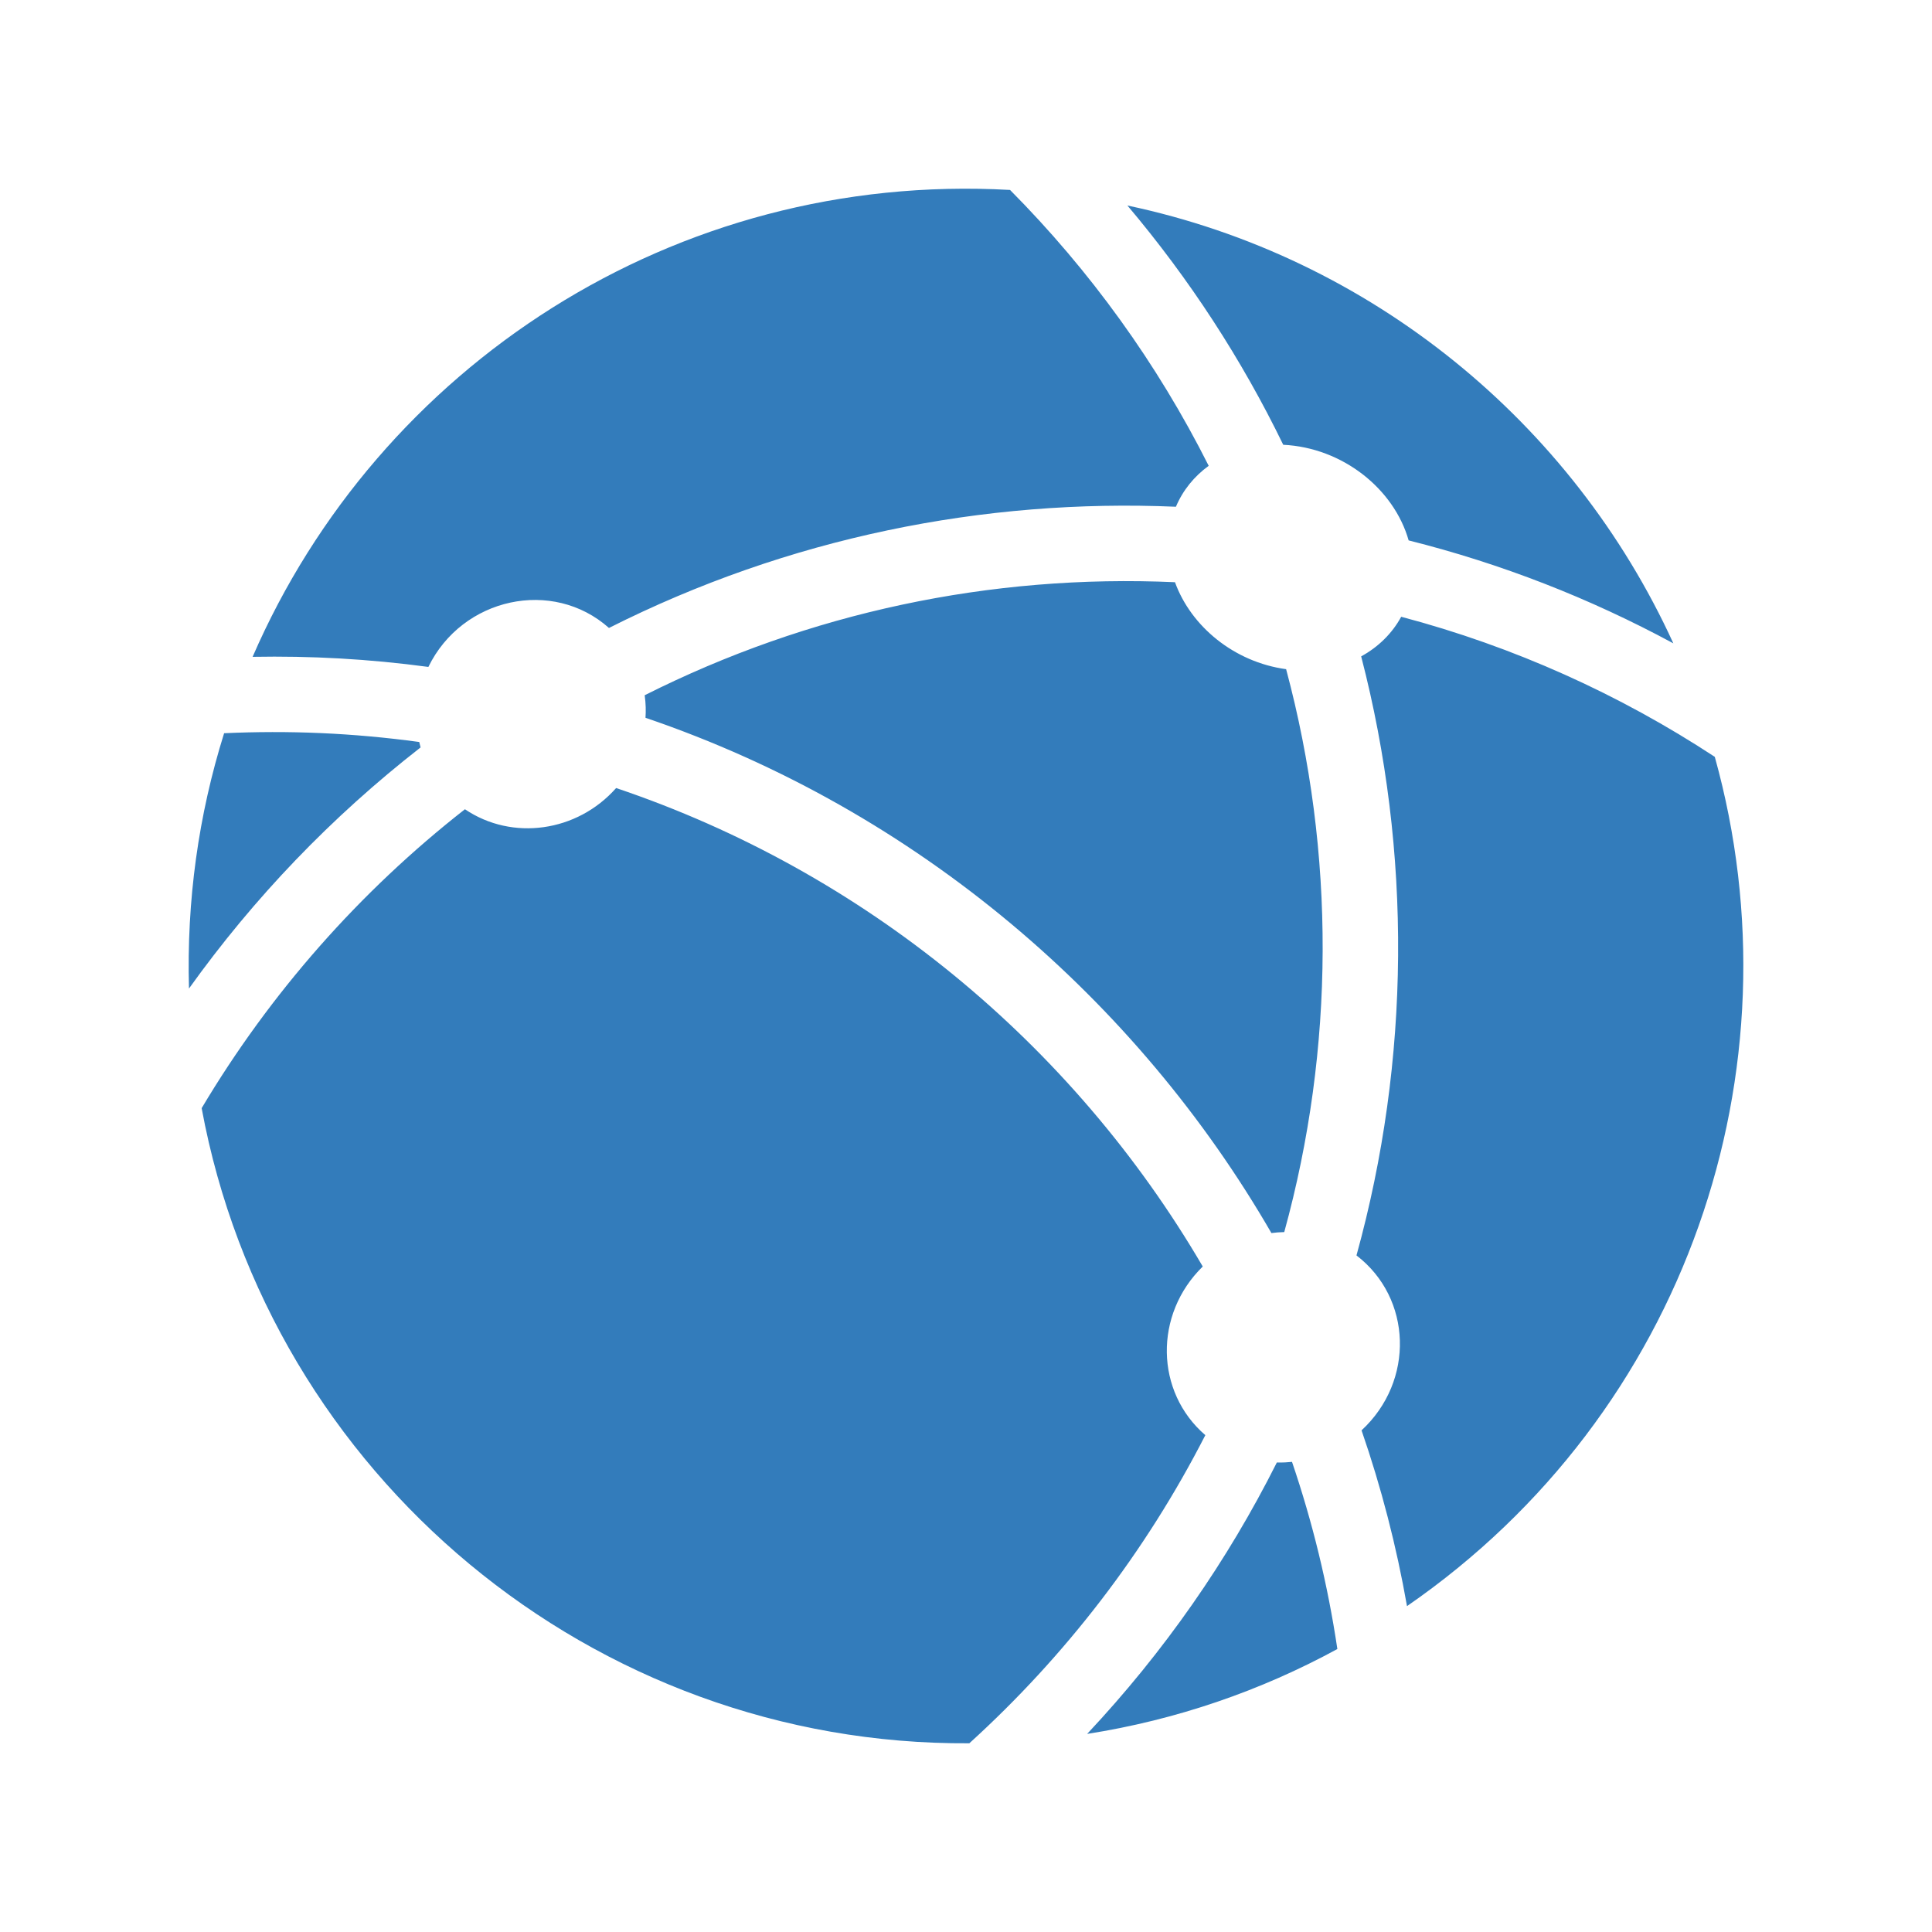
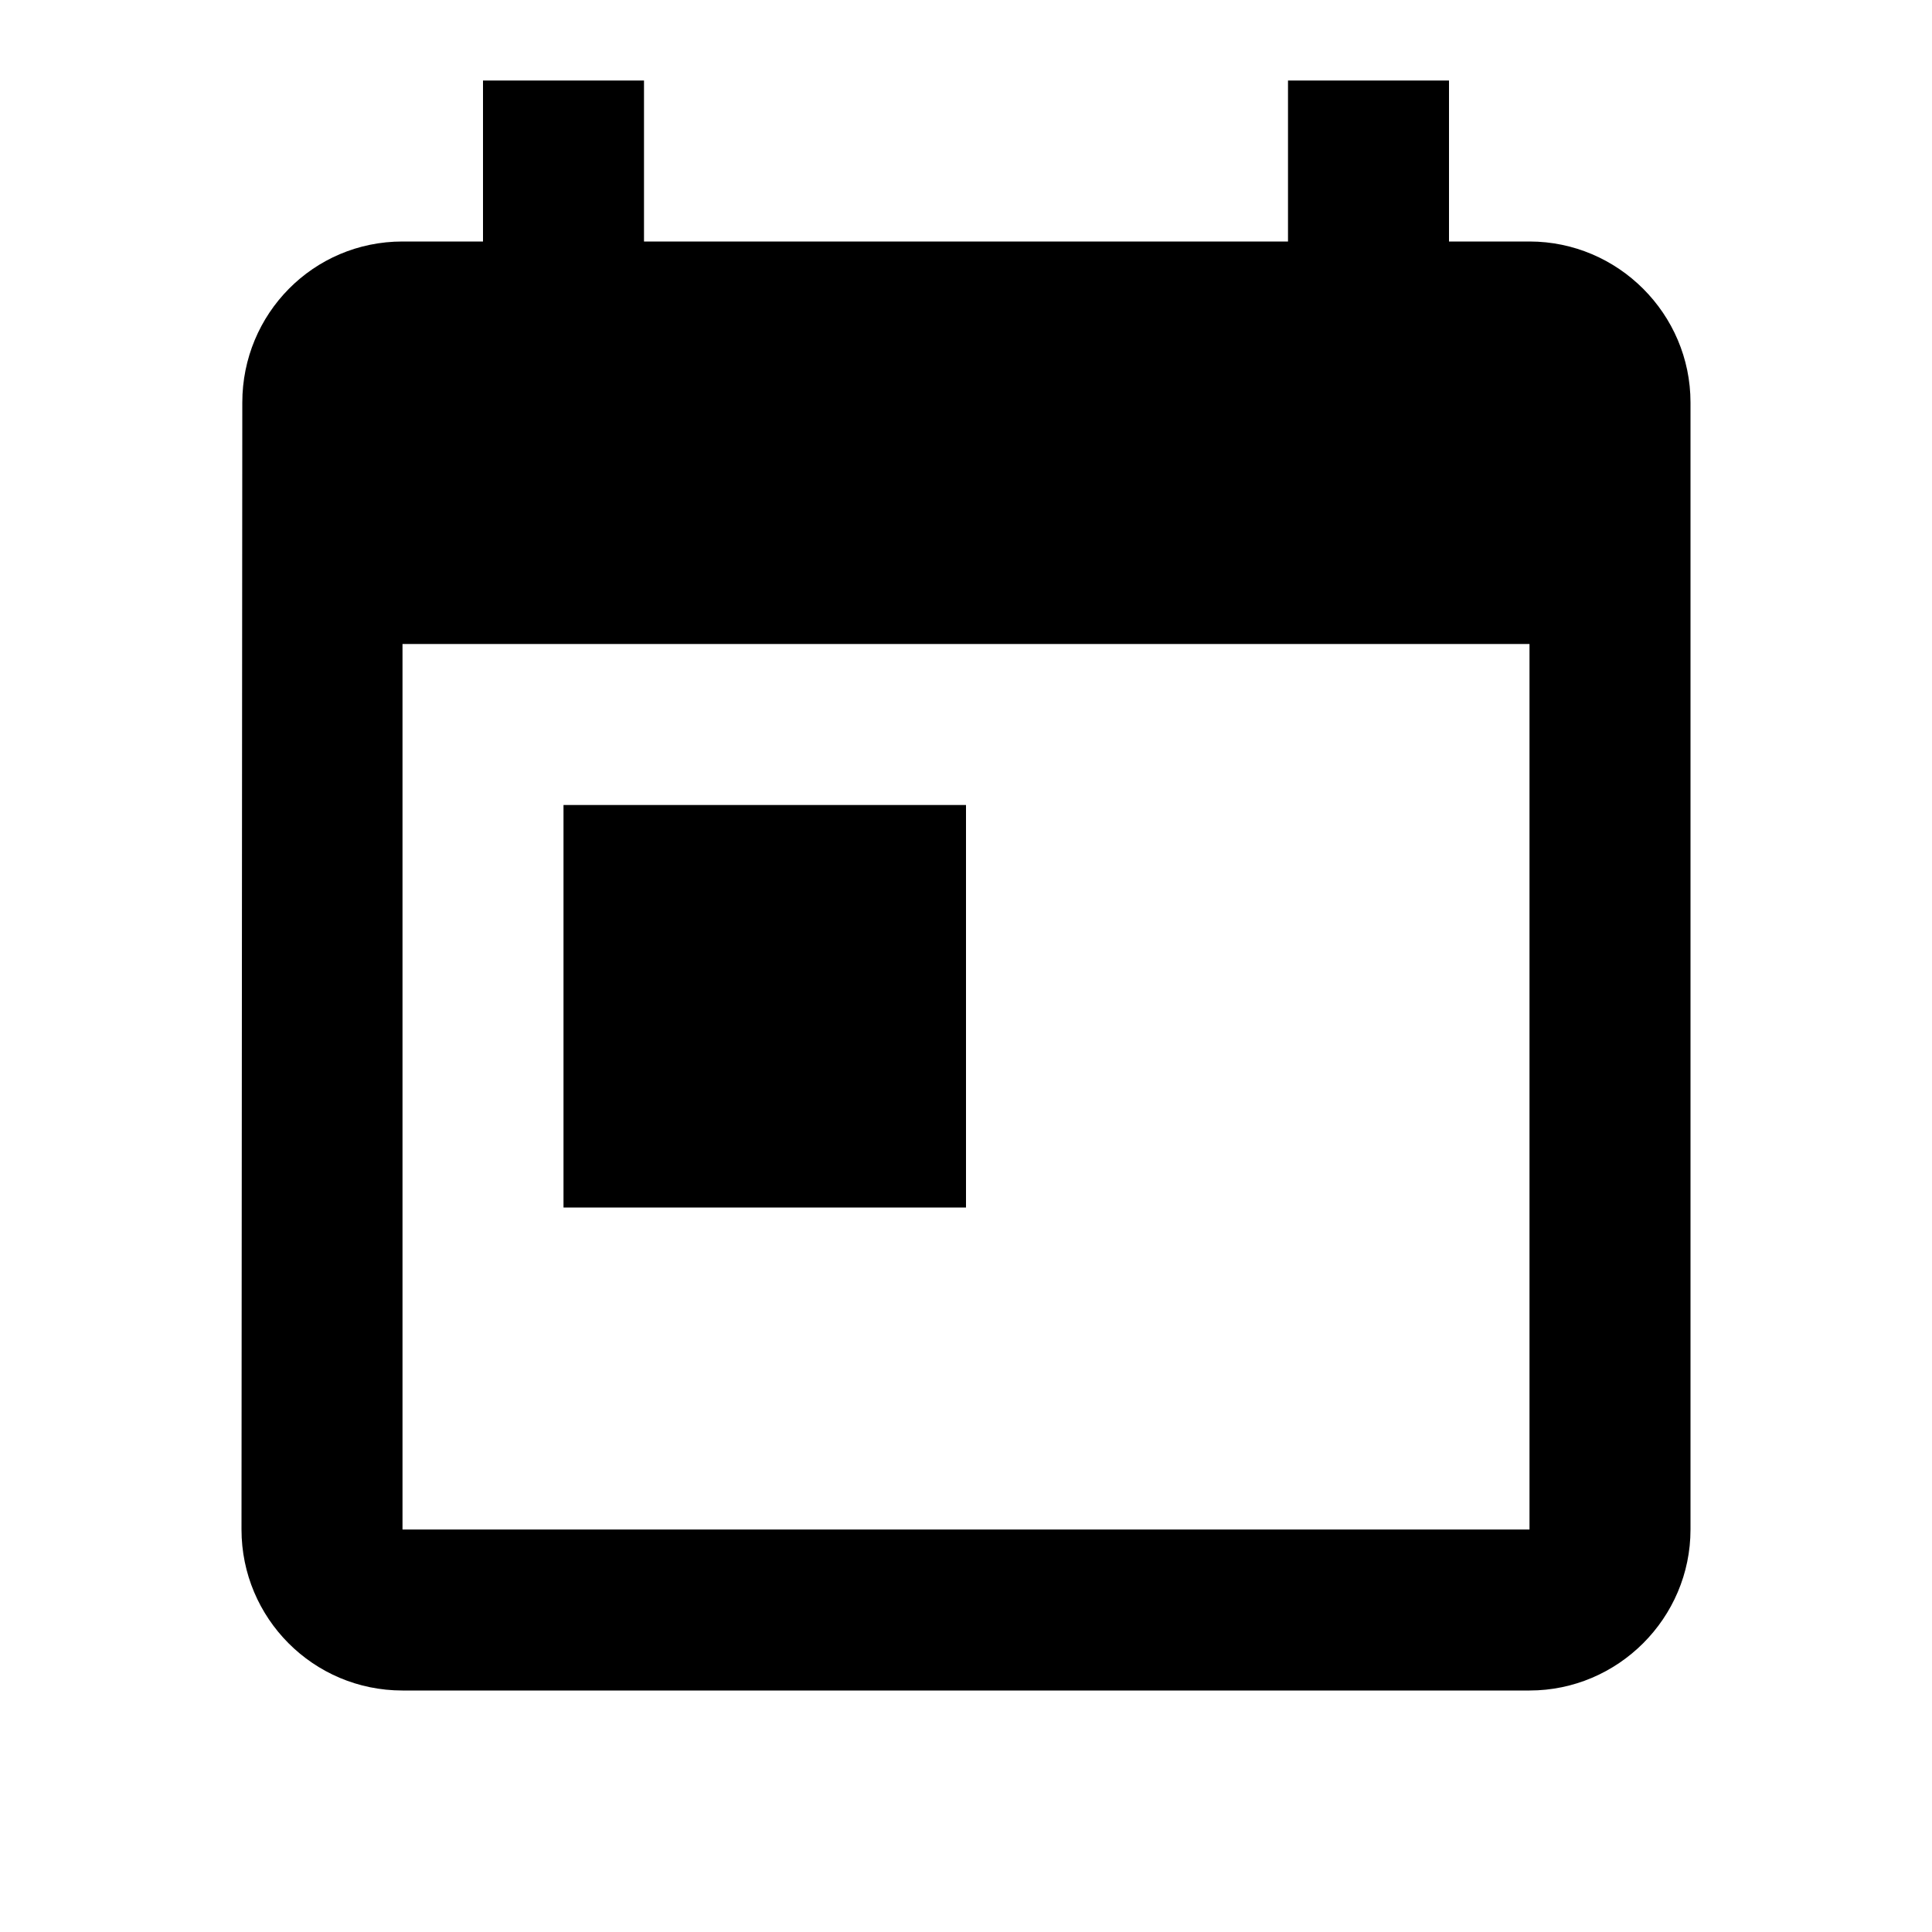
- <svg xmlns="http://www.w3.org/2000/svg" version="1.1" x="0px" y="0px" width="512px" height="512px" viewBox="0 0 512 512" enable-background="new 0 0 512 512" xml:space="preserve" id="svg2">
-   <defs id="defs7" />
-   <path id="network-icon" d="M318.743,335.639c-12.992,12.697-12.629,33.229,0.682,44.691c-15.801,30.896-37.082,58.541-62.541,81.658  c-99.766,0.652-185.461-71.018-203.444-168.312c18.181-30.537,41.9-57.411,69.77-79.218c12.528,8.471,29.74,6.061,40.069-5.619  C229.093,231.007,284.229,276.588,318.743,335.639z M59.392,194.31c-6.809,21.721-9.962,44.4-9.31,67.663  c17.194-24.021,37.69-45.437,61.378-63.899c-0.13-0.475-0.248-0.955-0.355-1.439C93.381,194.222,76.449,193.534,59.392,194.31z   M454.437,200.571c-25.221-16.545-53.205-29.213-83.107-37.121c-2.4,4.416-6.078,8.021-10.605,10.498  c13.451,51.861,13.062,107.001-1.244,158.749c14.75,11.314,15.465,33.297,1.344,46.361c5.23,15.121,9.252,30.689,12.045,46.58  C447.085,374.406,477.513,283.361,454.437,200.571z M311.382,154.292c-48.943-2.195-97.079,8.086-140.532,29.953  c0.313,2.311,0.329,4.145,0.214,5.977c72.244,24.58,130.344,75.058,165.873,136.552c1.207-0.156,2.08-0.225,3.404-0.258  c13.391-48.66,13.582-100.349,0.494-149.175C327.065,175.464,315.622,166.005,311.382,154.292z M340.071,117.871  c15.73,0.767,29.33,11.654,33.236,25.342c24.471,6.14,48.002,15.3,70.145,27.282c-26.754-58.563-80.143-102.4-144.678-116.033  C315.274,73.987,329.097,95.276,340.071,117.871z M66.943,174.067c15.469-0.277,30.674,0.541,46.582,2.674  c8.983-18.414,32.96-23.592,47.857-10.326c47.487-23.951,99.292-34.322,150.249-32.123c1.838-4.363,4.848-8.064,8.686-10.848  c-13.631-27.119-31.471-51.771-52.646-73.107C178.576,45.353,100.253,97.318,66.943,174.067z M338.38,387.57  c-13.043,25.996-29.896,50.207-50.277,71.934c23.684-3.707,46.029-11.445,66.312-22.496c-2.539-17.068-6.59-33.648-12.02-49.6  C341.175,387.531,340.083,387.611,338.38,387.57z" style="fill:#337cbb;fill-opacity:1" />
+ <svg xmlns="http://www.w3.org/2000/svg" viewBox="0 0 24 24" fill="black" width="48px" height="48px">
+   <path d="M0 0h24v24H0z" fill="none" />
+   <path d="M19 3h-1V1h-2v2H8V1H6v2H5c-1.11 0-1.99.9-1.99 2L3 19c0 1.1.89 2 2 2h14c1.1 0 2-.9 2-2V5c0-1.1-.9-2-2-2zm0 16H5V8h14v11zM7 10h5v5H7z" />
</svg>
